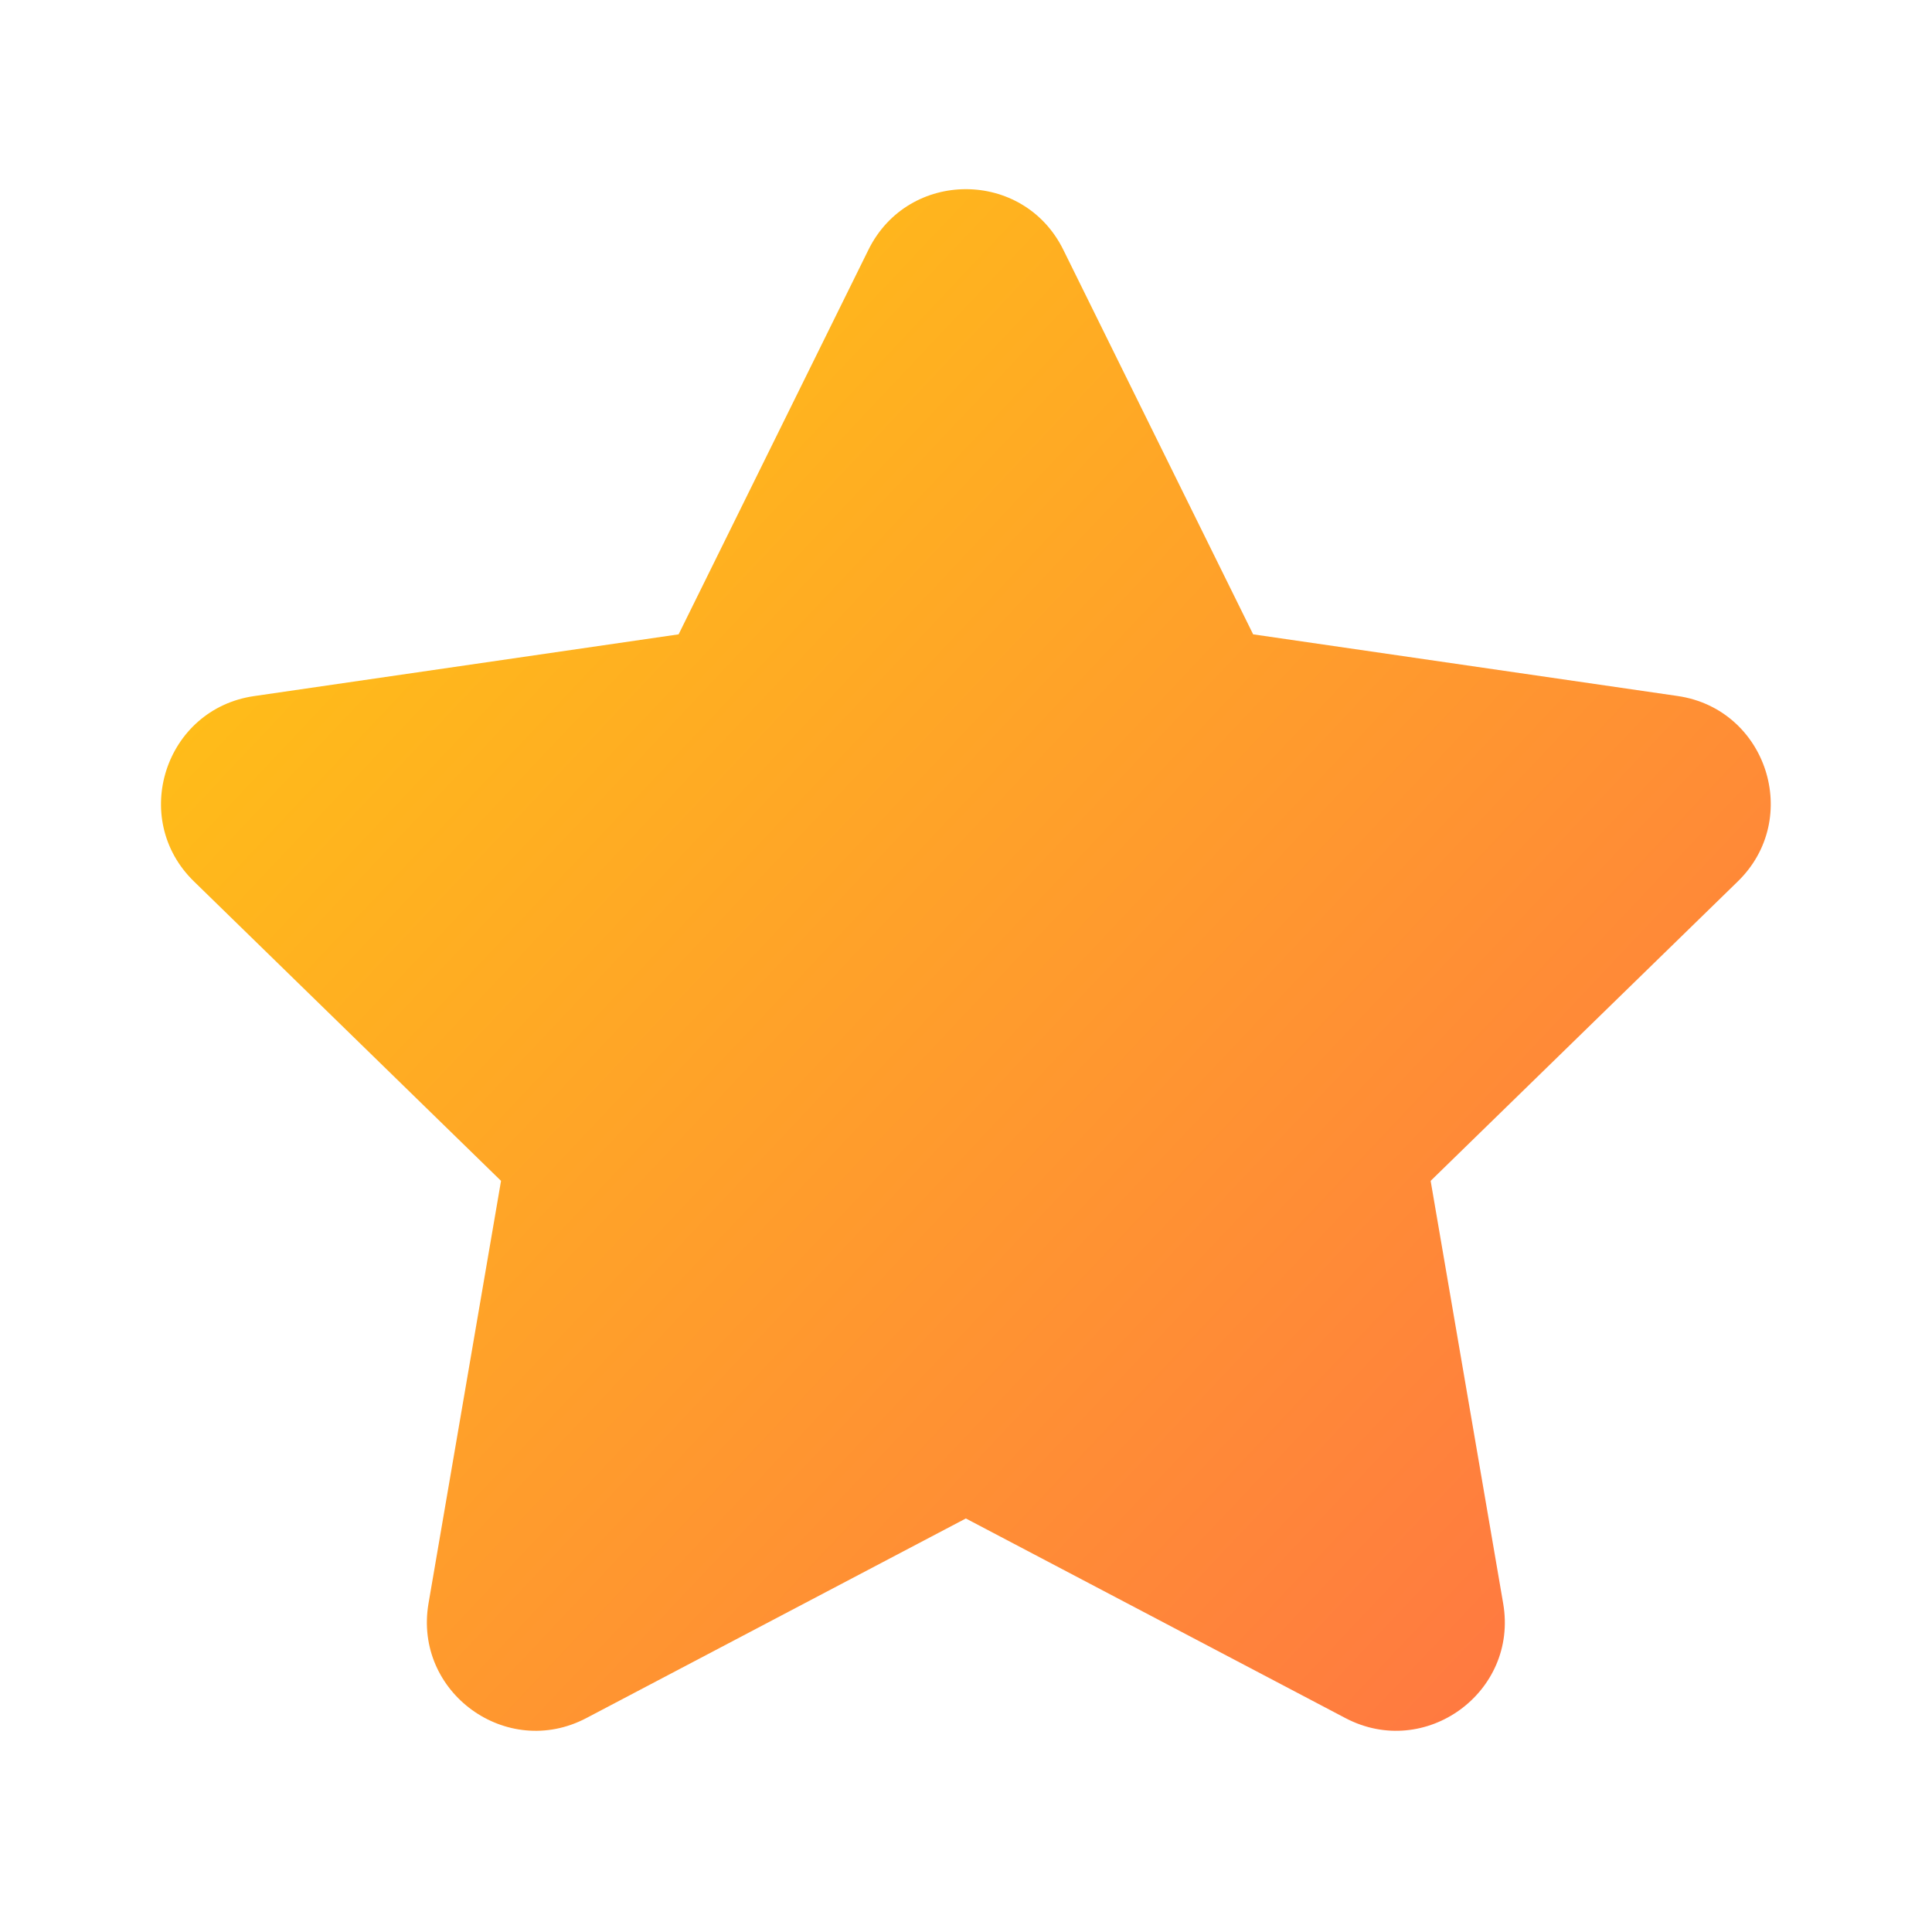
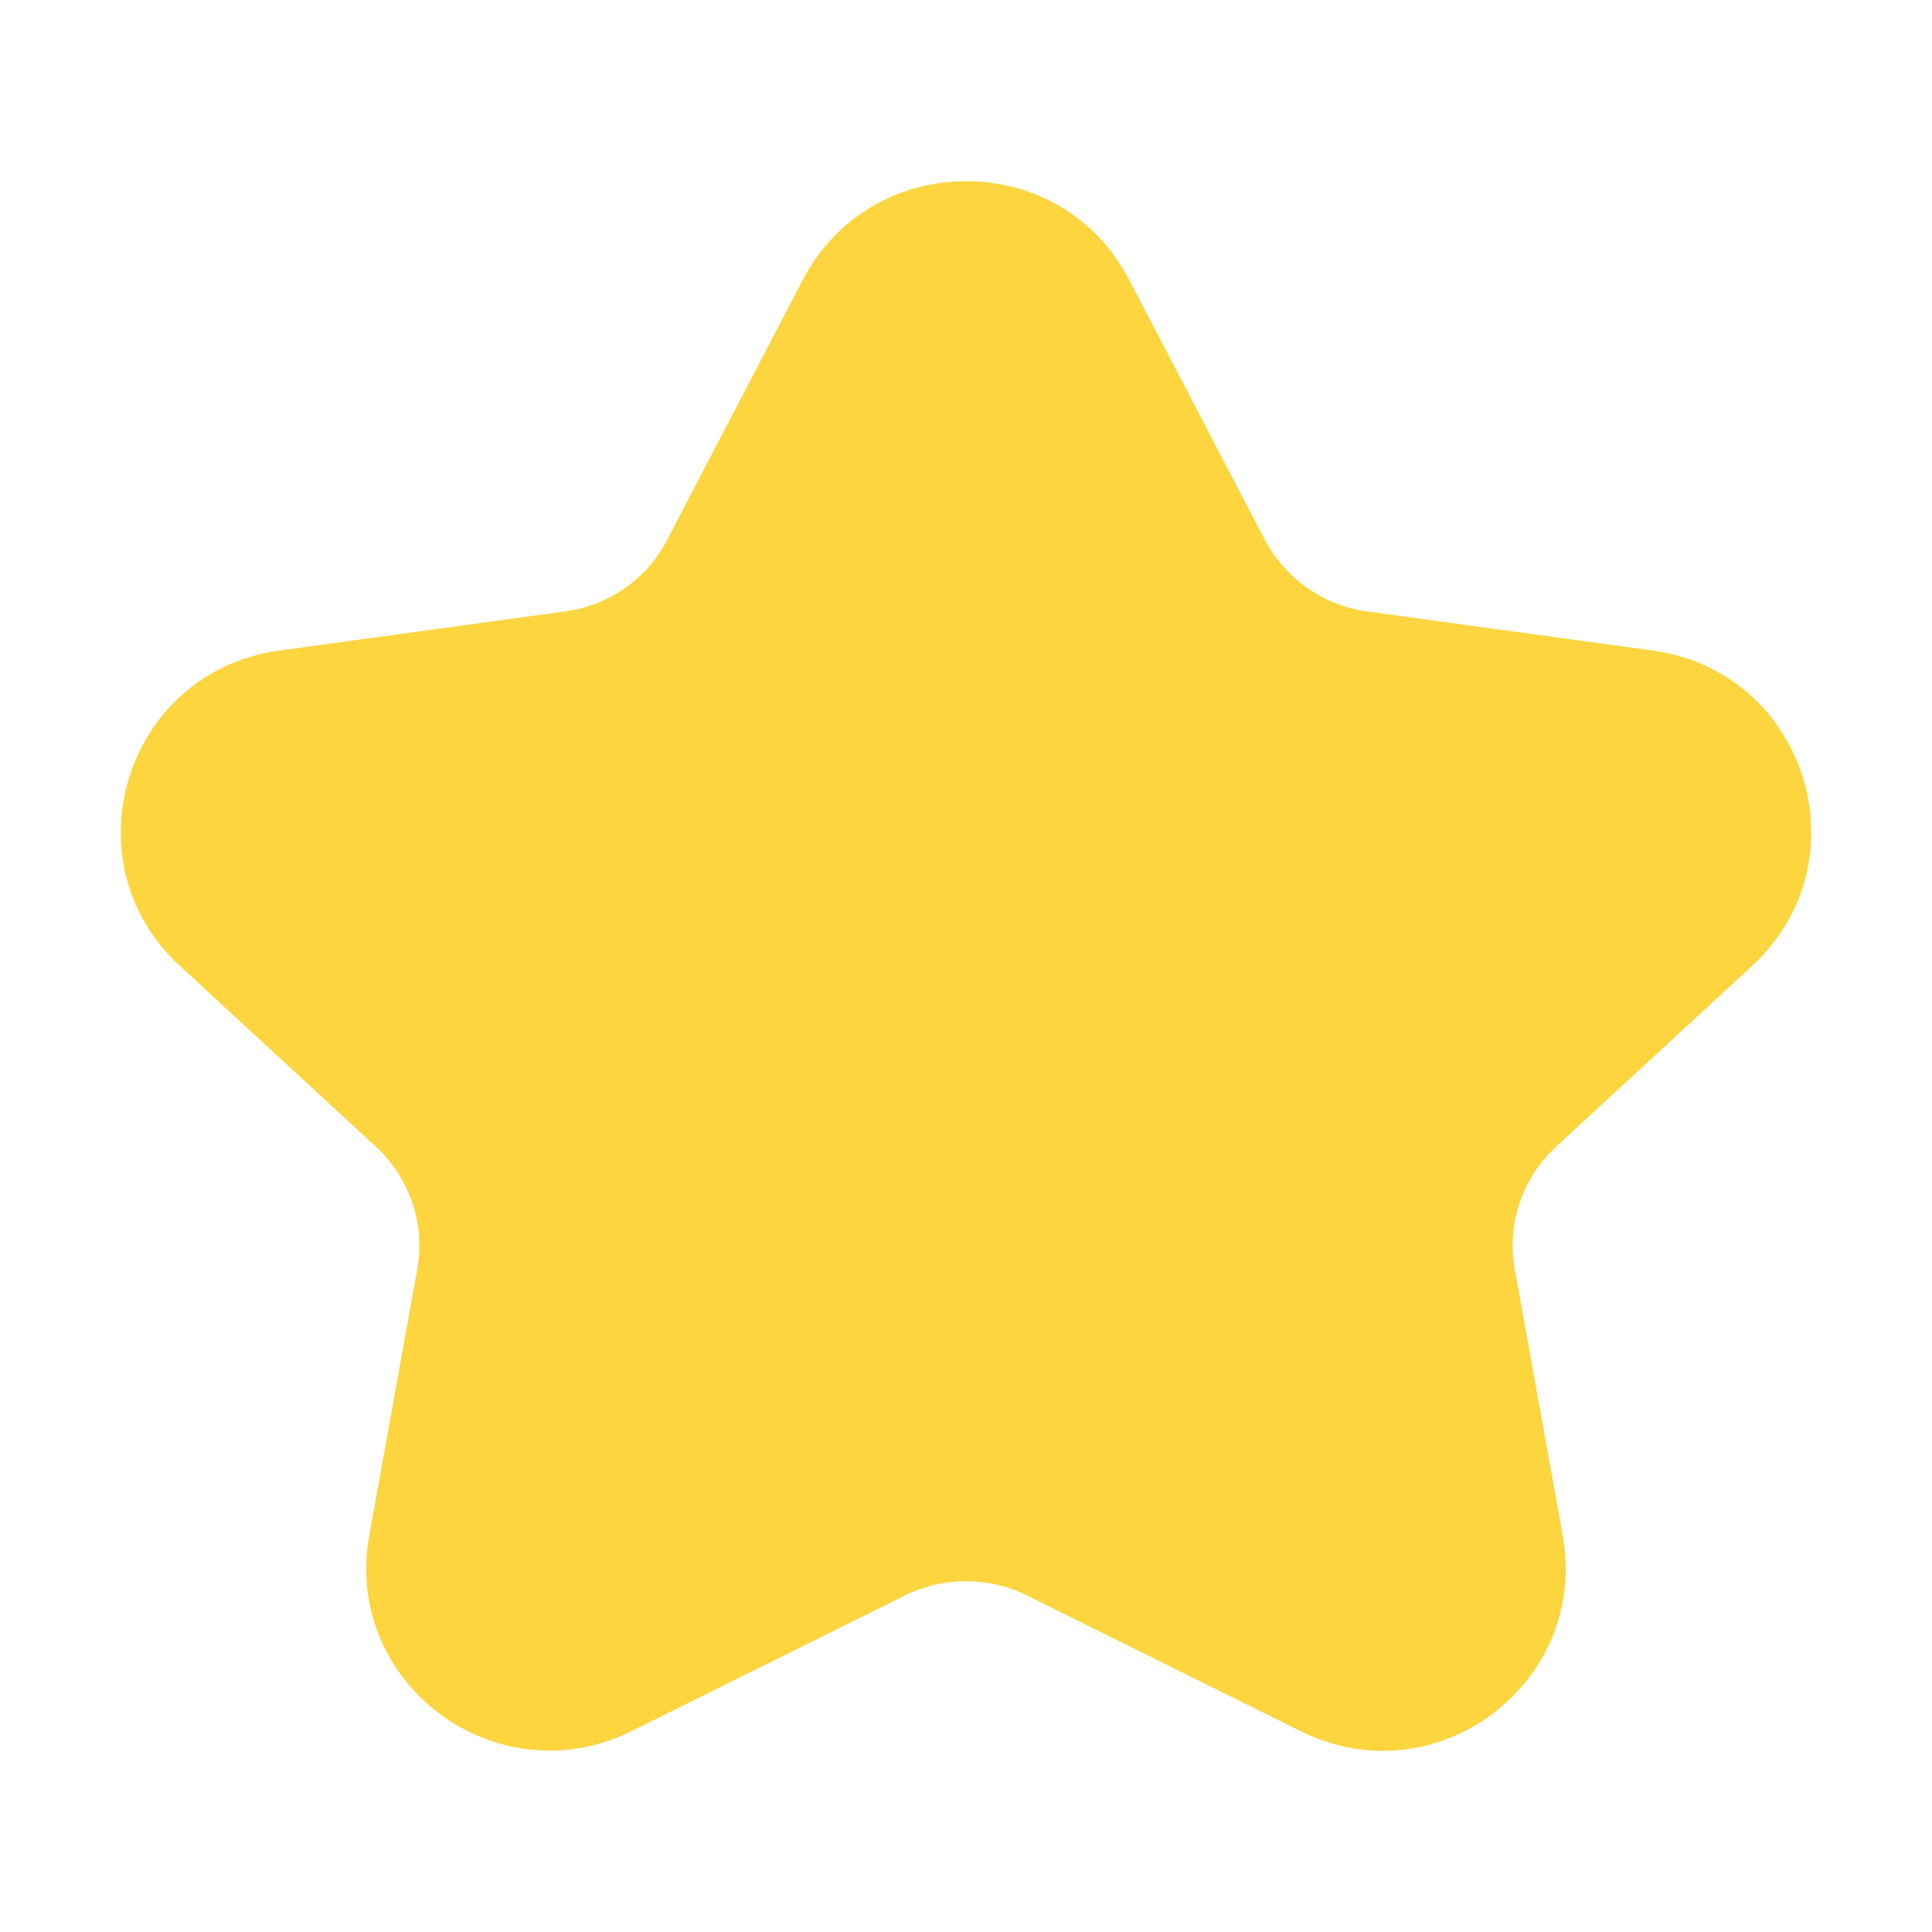
- <svg xmlns="http://www.w3.org/2000/svg" width="1em" height="1em" viewBox="0 0 24 24">
-   <g fill="none">
-     <path fill="url(#SVGjNz5nrLd)" d="M10.788 3.103c.495-1.004 1.926-1.004 2.421 0l2.358 4.777l5.273.766c1.107.161 1.549 1.522.748 2.303l-3.816 3.72l.901 5.25c.19 1.103-.968 1.944-1.959 1.424l-4.716-2.48l-4.715 2.48c-.99.52-2.148-.32-1.96-1.424l.901-5.25l-3.815-3.72c-.801-.78-.359-2.142.748-2.302L8.43 7.88z" />
-     <defs>
-       <linearGradient id="SVGjNz5nrLd" x1="21.994" x2="1.427" y1="21.928" y2="2.53" gradientUnits="userSpaceOnUse">
-         <stop stop-color="#ff6f47" />
-         <stop offset="1" stop-color="#ffcd0f" />
-       </linearGradient>
-     </defs>
-   </g>
+ <svg xmlns="http://www.w3.org/2000/svg" width="32" height="32" viewBox="0 0 32 32" fill="none">
+   <path d="M18.699 4.627L20.947 8.936C21.288 9.576 21.91 10.026 22.633 10.126L27.379 10.776C29.918 11.126 30.901 14.255 29.024 15.995L25.773 18.994C25.211 19.514 24.951 20.284 25.091 21.033L25.884 25.432C26.325 27.882 23.776 29.791 21.539 28.672L17.003 26.422C16.371 26.112 15.629 26.112 14.997 26.422L10.461 28.672C8.223 29.782 5.675 27.882 6.116 25.432L6.909 21.033C7.049 20.284 6.789 19.514 6.227 18.994L2.976 15.995C1.099 14.265 2.083 11.126 4.621 10.776L9.367 10.126C10.09 10.026 10.722 9.586 11.053 8.936L13.301 4.627C14.445 2.458 17.565 2.458 18.699 4.627Z" fill="#FCD53F" />
</svg>
